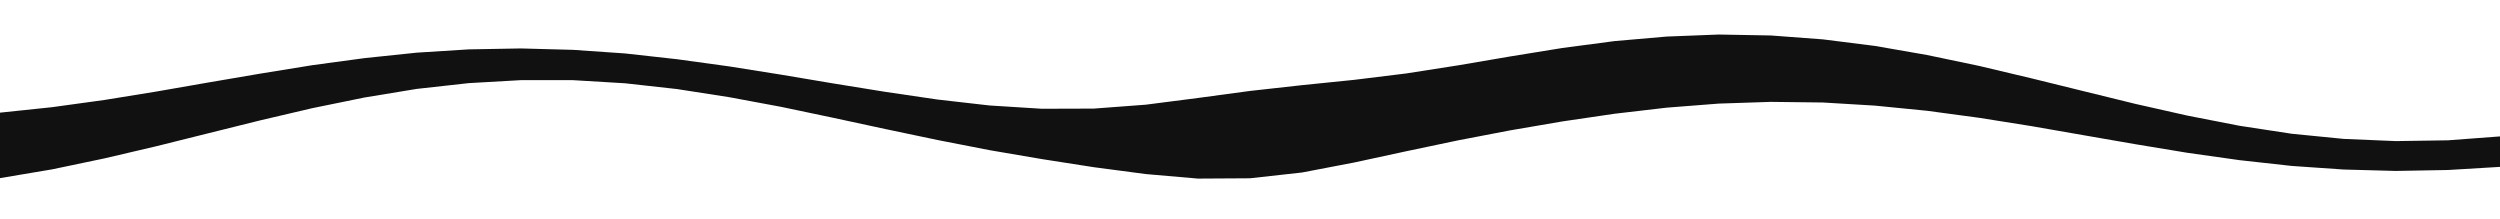
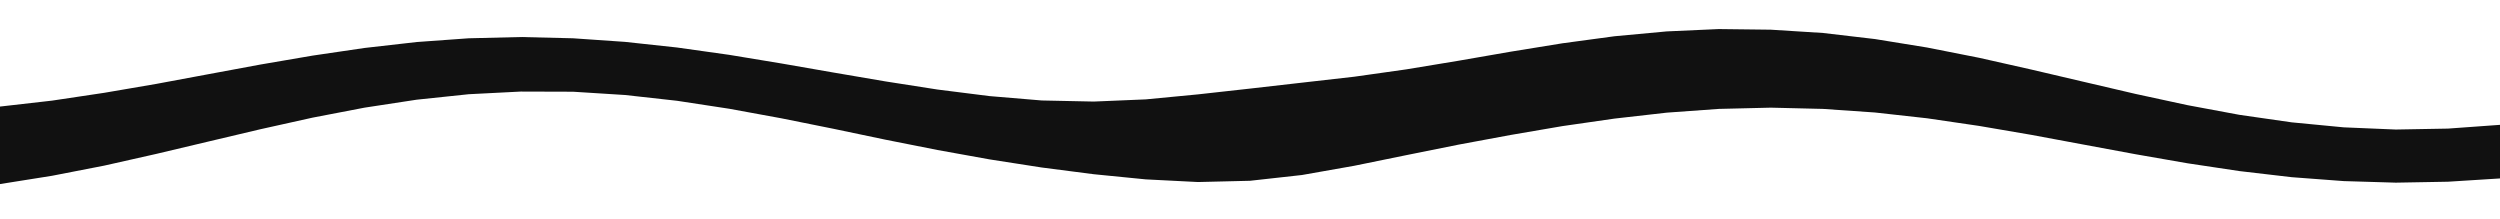
<svg xmlns="http://www.w3.org/2000/svg" viewBox="0 0 160 14" preserveAspectRatio="none">
-   <path fill="#111111" d="M 0.00 7.21 L 3.33 6.86 L 6.67 6.40 L 10.00 5.86 L 13.33 5.28 L 16.67 4.71 L 20.00 4.17 L 23.33 3.72 L 26.67 3.37 L 30.00 3.16 L 33.33 3.10 L 36.67 3.19 L 40.00 3.42 L 43.33 3.79 L 46.67 4.25 L 50.00 4.78 L 53.33 5.34 L 56.67 5.88 L 60.00 6.37 L 63.33 6.75 L 66.67 6.96 L 70.00 6.95 L 73.33 6.70 L 76.67 6.27 L 80.00 5.82 L 83.33 5.45 L 86.67 5.11 L 90.00 4.70 L 93.33 4.18 L 96.67 3.61 L 100.00 3.07 L 103.33 2.63 L 106.67 2.34 L 110.00 2.21 L 113.33 2.27 L 116.67 2.52 L 120.00 2.94 L 123.33 3.52 L 126.67 4.22 L 130.00 5.01 L 133.33 5.83 L 136.67 6.65 L 140.00 7.40 L 143.33 8.05 L 146.67 8.56 L 150.00 8.89 L 153.33 9.03 L 156.67 8.98 L 160.00 8.73 L 160.00 10.68 L 156.67 10.88 L 153.33 10.94 L 150.00 10.85 L 146.67 10.62 L 143.33 10.25 L 140.00 9.78 L 136.67 9.23 L 133.33 8.65 L 130.00 8.07 L 126.67 7.54 L 123.33 7.09 L 120.00 6.76 L 116.67 6.56 L 113.33 6.52 L 110.00 6.63 L 106.67 6.89 L 103.33 7.28 L 100.00 7.77 L 96.67 8.34 L 93.33 8.98 L 90.00 9.68 L 86.67 10.40 L 83.33 11.04 L 80.00 11.41 L 76.67 11.43 L 73.33 11.14 L 70.00 10.70 L 66.67 10.18 L 63.33 9.61 L 60.00 8.96 L 56.67 8.26 L 53.33 7.54 L 50.00 6.84 L 46.67 6.22 L 43.33 5.70 L 40.00 5.33 L 36.67 5.13 L 33.33 5.13 L 30.00 5.32 L 26.67 5.69 L 23.33 6.24 L 20.00 6.92 L 16.67 7.70 L 13.33 8.53 L 10.00 9.36 L 6.67 10.14 L 3.33 10.84 L 0.00 11.40 Z" />
+   <path fill="#111111" d="M 0.00 6.82 L 3.33 6.44 L 6.67 5.94 L 10.00 5.37 L 13.33 4.75 L 16.67 4.13 L 20.00 3.56 L 23.33 3.07 L 26.67 2.69 L 30.00 2.45 L 33.33 2.37 L 36.67 2.45 L 40.00 2.68 L 43.33 3.04 L 46.67 3.51 L 50.00 4.06 L 53.33 4.64 L 56.67 5.21 L 60.00 5.73 L 63.33 6.15 L 66.67 6.43 L 70.00 6.50 L 73.33 6.36 L 76.67 6.04 L 80.00 5.67 L 83.33 5.29 L 86.67 4.91 L 90.00 4.44 L 93.33 3.89 L 96.67 3.31 L 100.00 2.77 L 103.33 2.32 L 106.67 2.01 L 110.00 1.86 L 113.33 1.90 L 116.67 2.11 L 120.00 2.50 L 123.33 3.04 L 126.67 3.70 L 130.00 4.45 L 133.33 5.23 L 136.67 6.01 L 140.00 6.73 L 143.33 7.35 L 146.67 7.83 L 150.00 8.15 L 153.33 8.29 L 156.67 8.23 L 160.00 7.99 L 160.00 11.42 L 156.67 11.63 L 153.33 11.69 L 150.00 11.59 L 146.67 11.34 L 143.33 10.95 L 140.00 10.45 L 136.67 9.87 L 133.33 9.25 L 130.00 8.63 L 126.67 8.06 L 123.33 7.57 L 120.00 7.20 L 116.67 6.97 L 113.33 6.89 L 110.00 6.97 L 106.67 7.21 L 103.33 7.59 L 100.00 8.07 L 96.67 8.64 L 93.33 9.26 L 90.00 9.93 L 86.67 10.61 L 83.33 11.20 L 80.00 11.57 L 76.67 11.65 L 73.33 11.48 L 70.00 11.15 L 66.67 10.72 L 63.33 10.20 L 60.00 9.60 L 56.67 8.94 L 53.33 8.24 L 50.00 7.57 L 46.67 6.96 L 43.33 6.45 L 40.00 6.08 L 36.67 5.87 L 33.33 5.86 L 30.00 6.03 L 26.67 6.38 L 23.33 6.89 L 20.00 7.53 L 16.67 8.27 L 13.33 9.06 L 10.00 9.85 L 6.67 10.60 L 3.33 11.25 L 0.00 11.78 Z" />
</svg>
